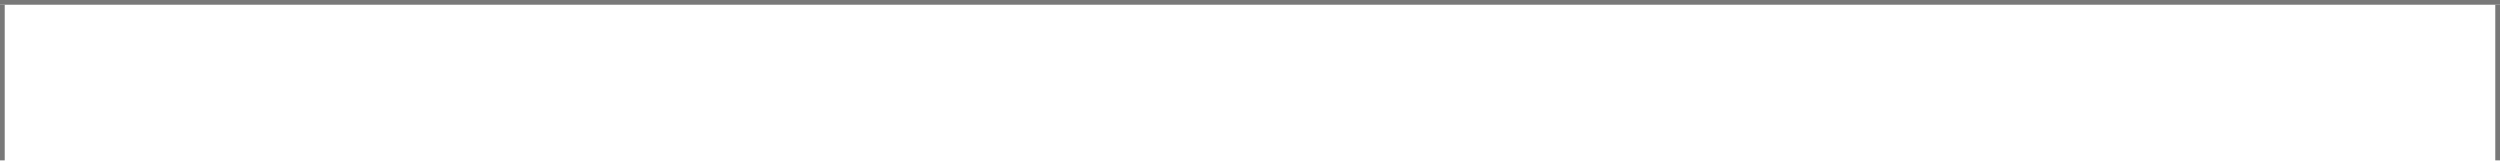
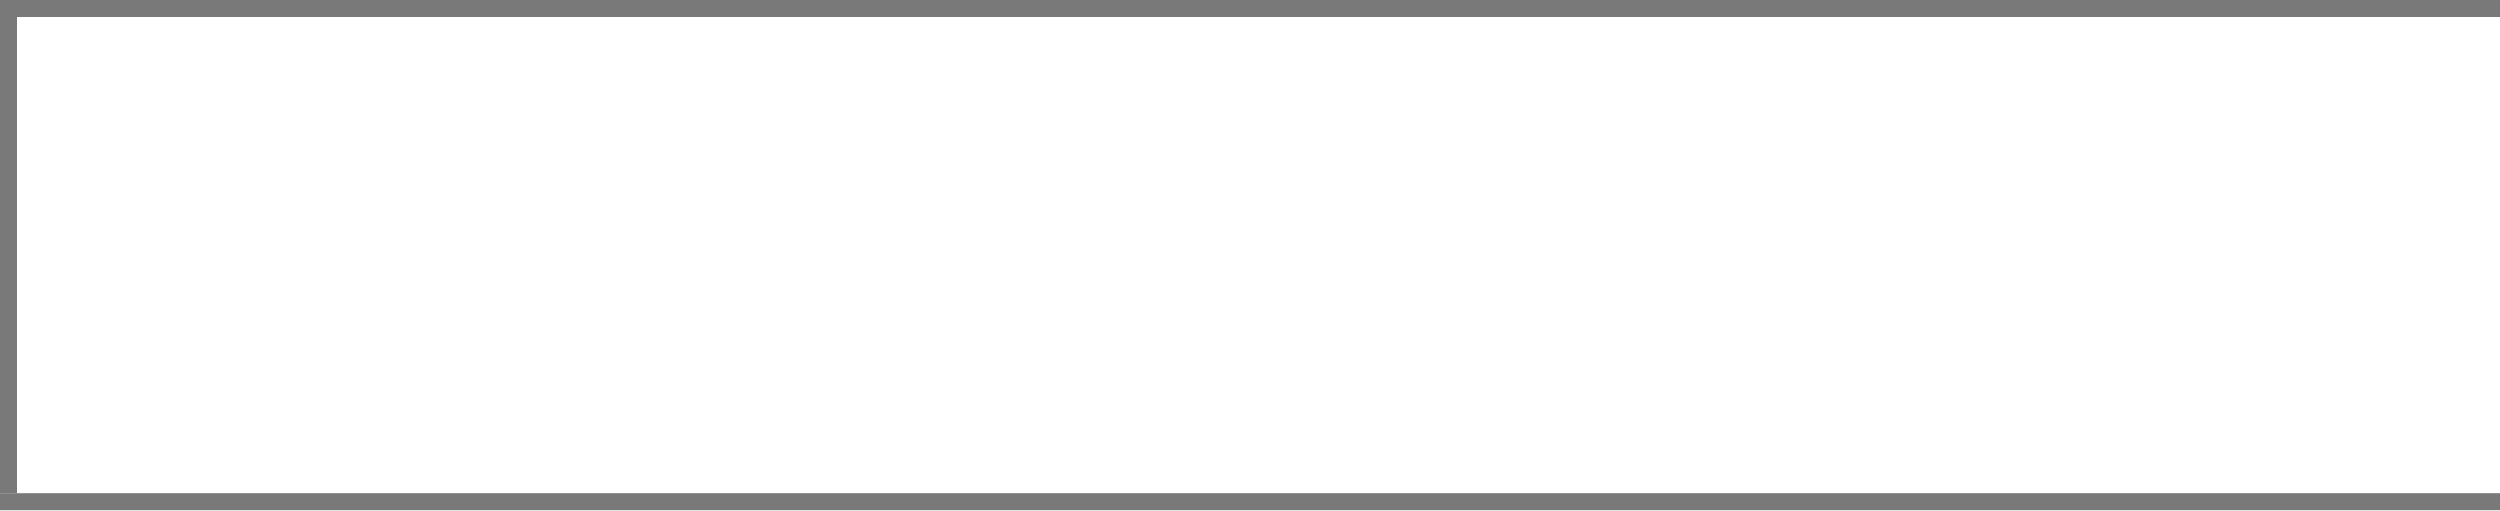
- <svg xmlns="http://www.w3.org/2000/svg" version="1.1" width="530px" height="34px" viewBox="147 158 530 34">
-   <path d="M 1 1  L 529 1  L 529 34  L 1 34  L 1 1  Z " fill-rule="nonzero" fill="rgba(255, 255, 255, 1)" stroke="none" transform="matrix(1 0 0 1 147 158 )" class="fill" />
-   <path d="M 0.5 1  L 0.5 34  " stroke-width="1" stroke-dasharray="0" stroke="rgba(121, 121, 121, 1)" fill="none" transform="matrix(1 0 0 1 147 158 )" class="stroke" />
-   <path d="M 0 0.5  L 530 0.5  " stroke-width="1" stroke-dasharray="0" stroke="rgba(121, 121, 121, 1)" fill="none" transform="matrix(1 0 0 1 147 158 )" class="stroke" />
-   <path d="M 529.5 1  L 529.5 34  " stroke-width="1" stroke-dasharray="0" stroke="rgba(121, 121, 121, 1)" fill="none" transform="matrix(1 0 0 1 147 158 )" class="stroke" />
+ <svg xmlns="http://www.w3.org/2000/svg" version="1.1" width="147px" height="30px" viewBox="0 192 147 30">
+   <path d="M 1 1  L 147 1  L 147 29  L 1 29  L 1 1  Z " fill-rule="nonzero" fill="rgba(255, 255, 255, 1)" stroke="none" transform="matrix(1 0 0 1 0 192 )" class="fill" />
+   <path d="M 0.5 1  L 0.5 29  " stroke-width="1" stroke-dasharray="0" stroke="rgba(121, 121, 121, 1)" fill="none" transform="matrix(1 0 0 1 0 192 )" class="stroke" />
+   <path d="M 0 0.5  L 147 0.5  " stroke-width="1" stroke-dasharray="0" stroke="rgba(121, 121, 121, 1)" fill="none" transform="matrix(1 0 0 1 0 192 )" class="stroke" />
+   <path d="M 0 29.5  L 147 29.5  " stroke-width="1" stroke-dasharray="0" stroke="rgba(121, 121, 121, 1)" fill="none" transform="matrix(1 0 0 1 0 192 )" class="stroke" />
</svg>
